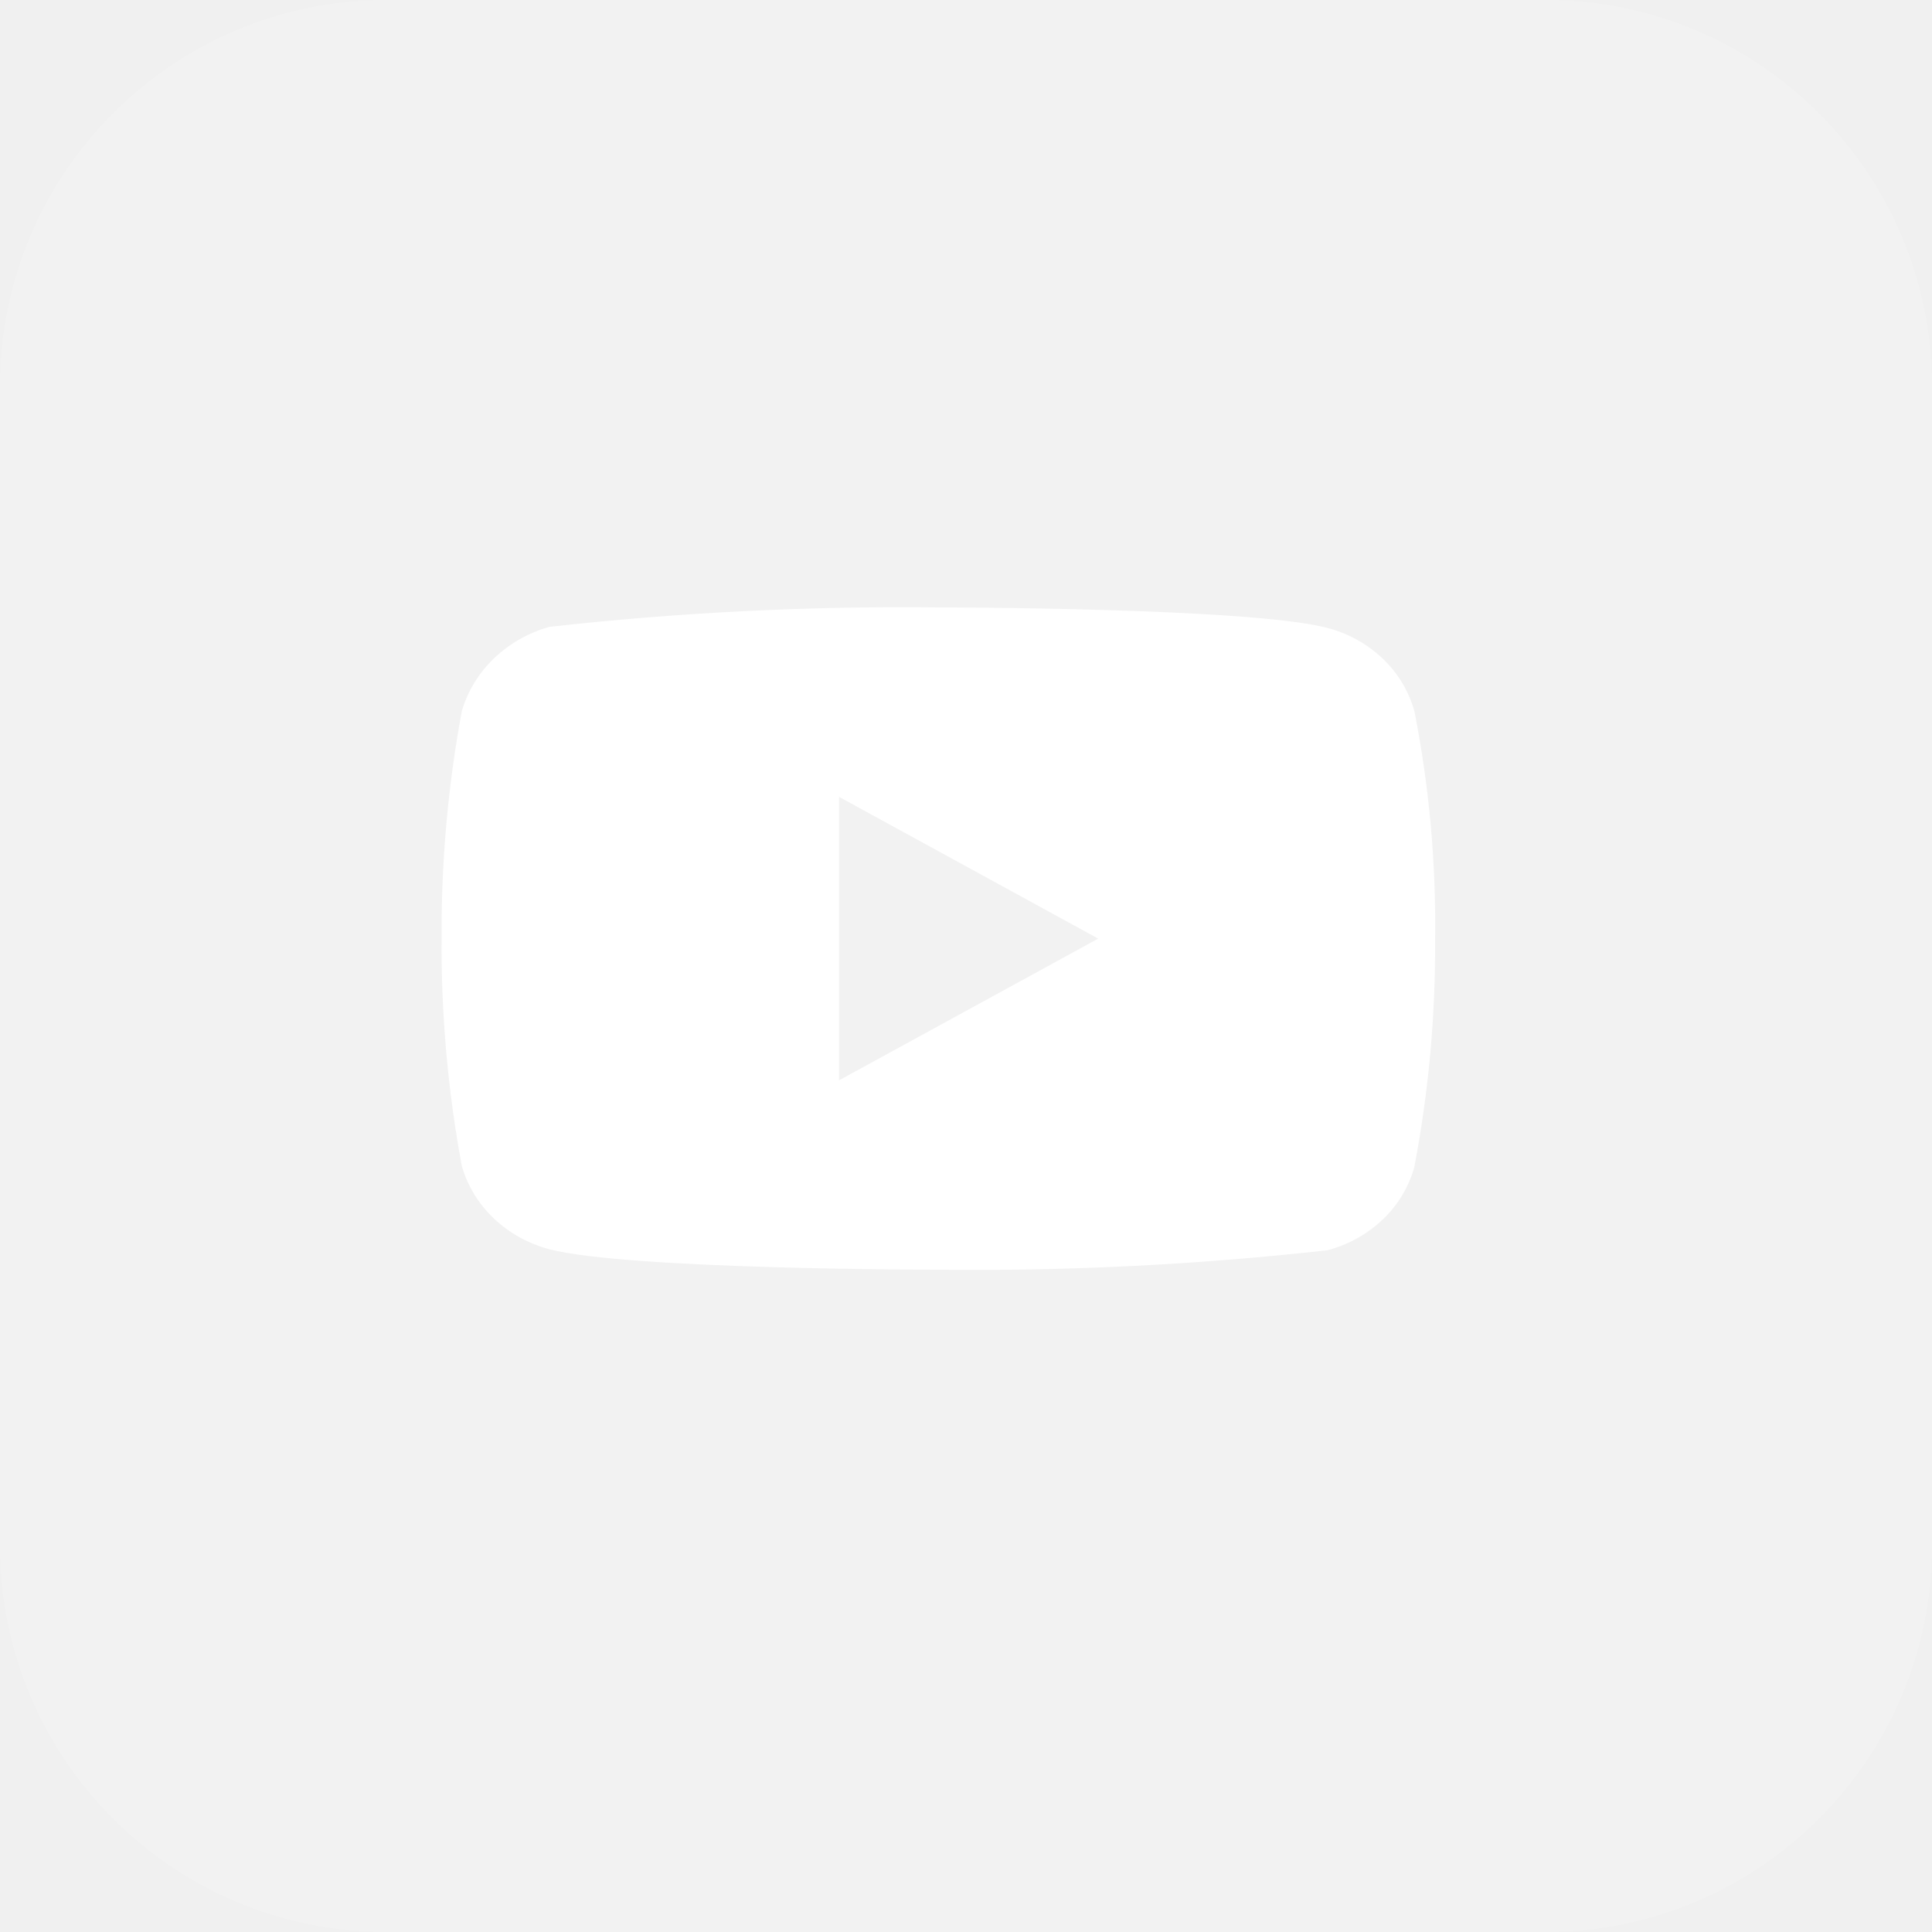
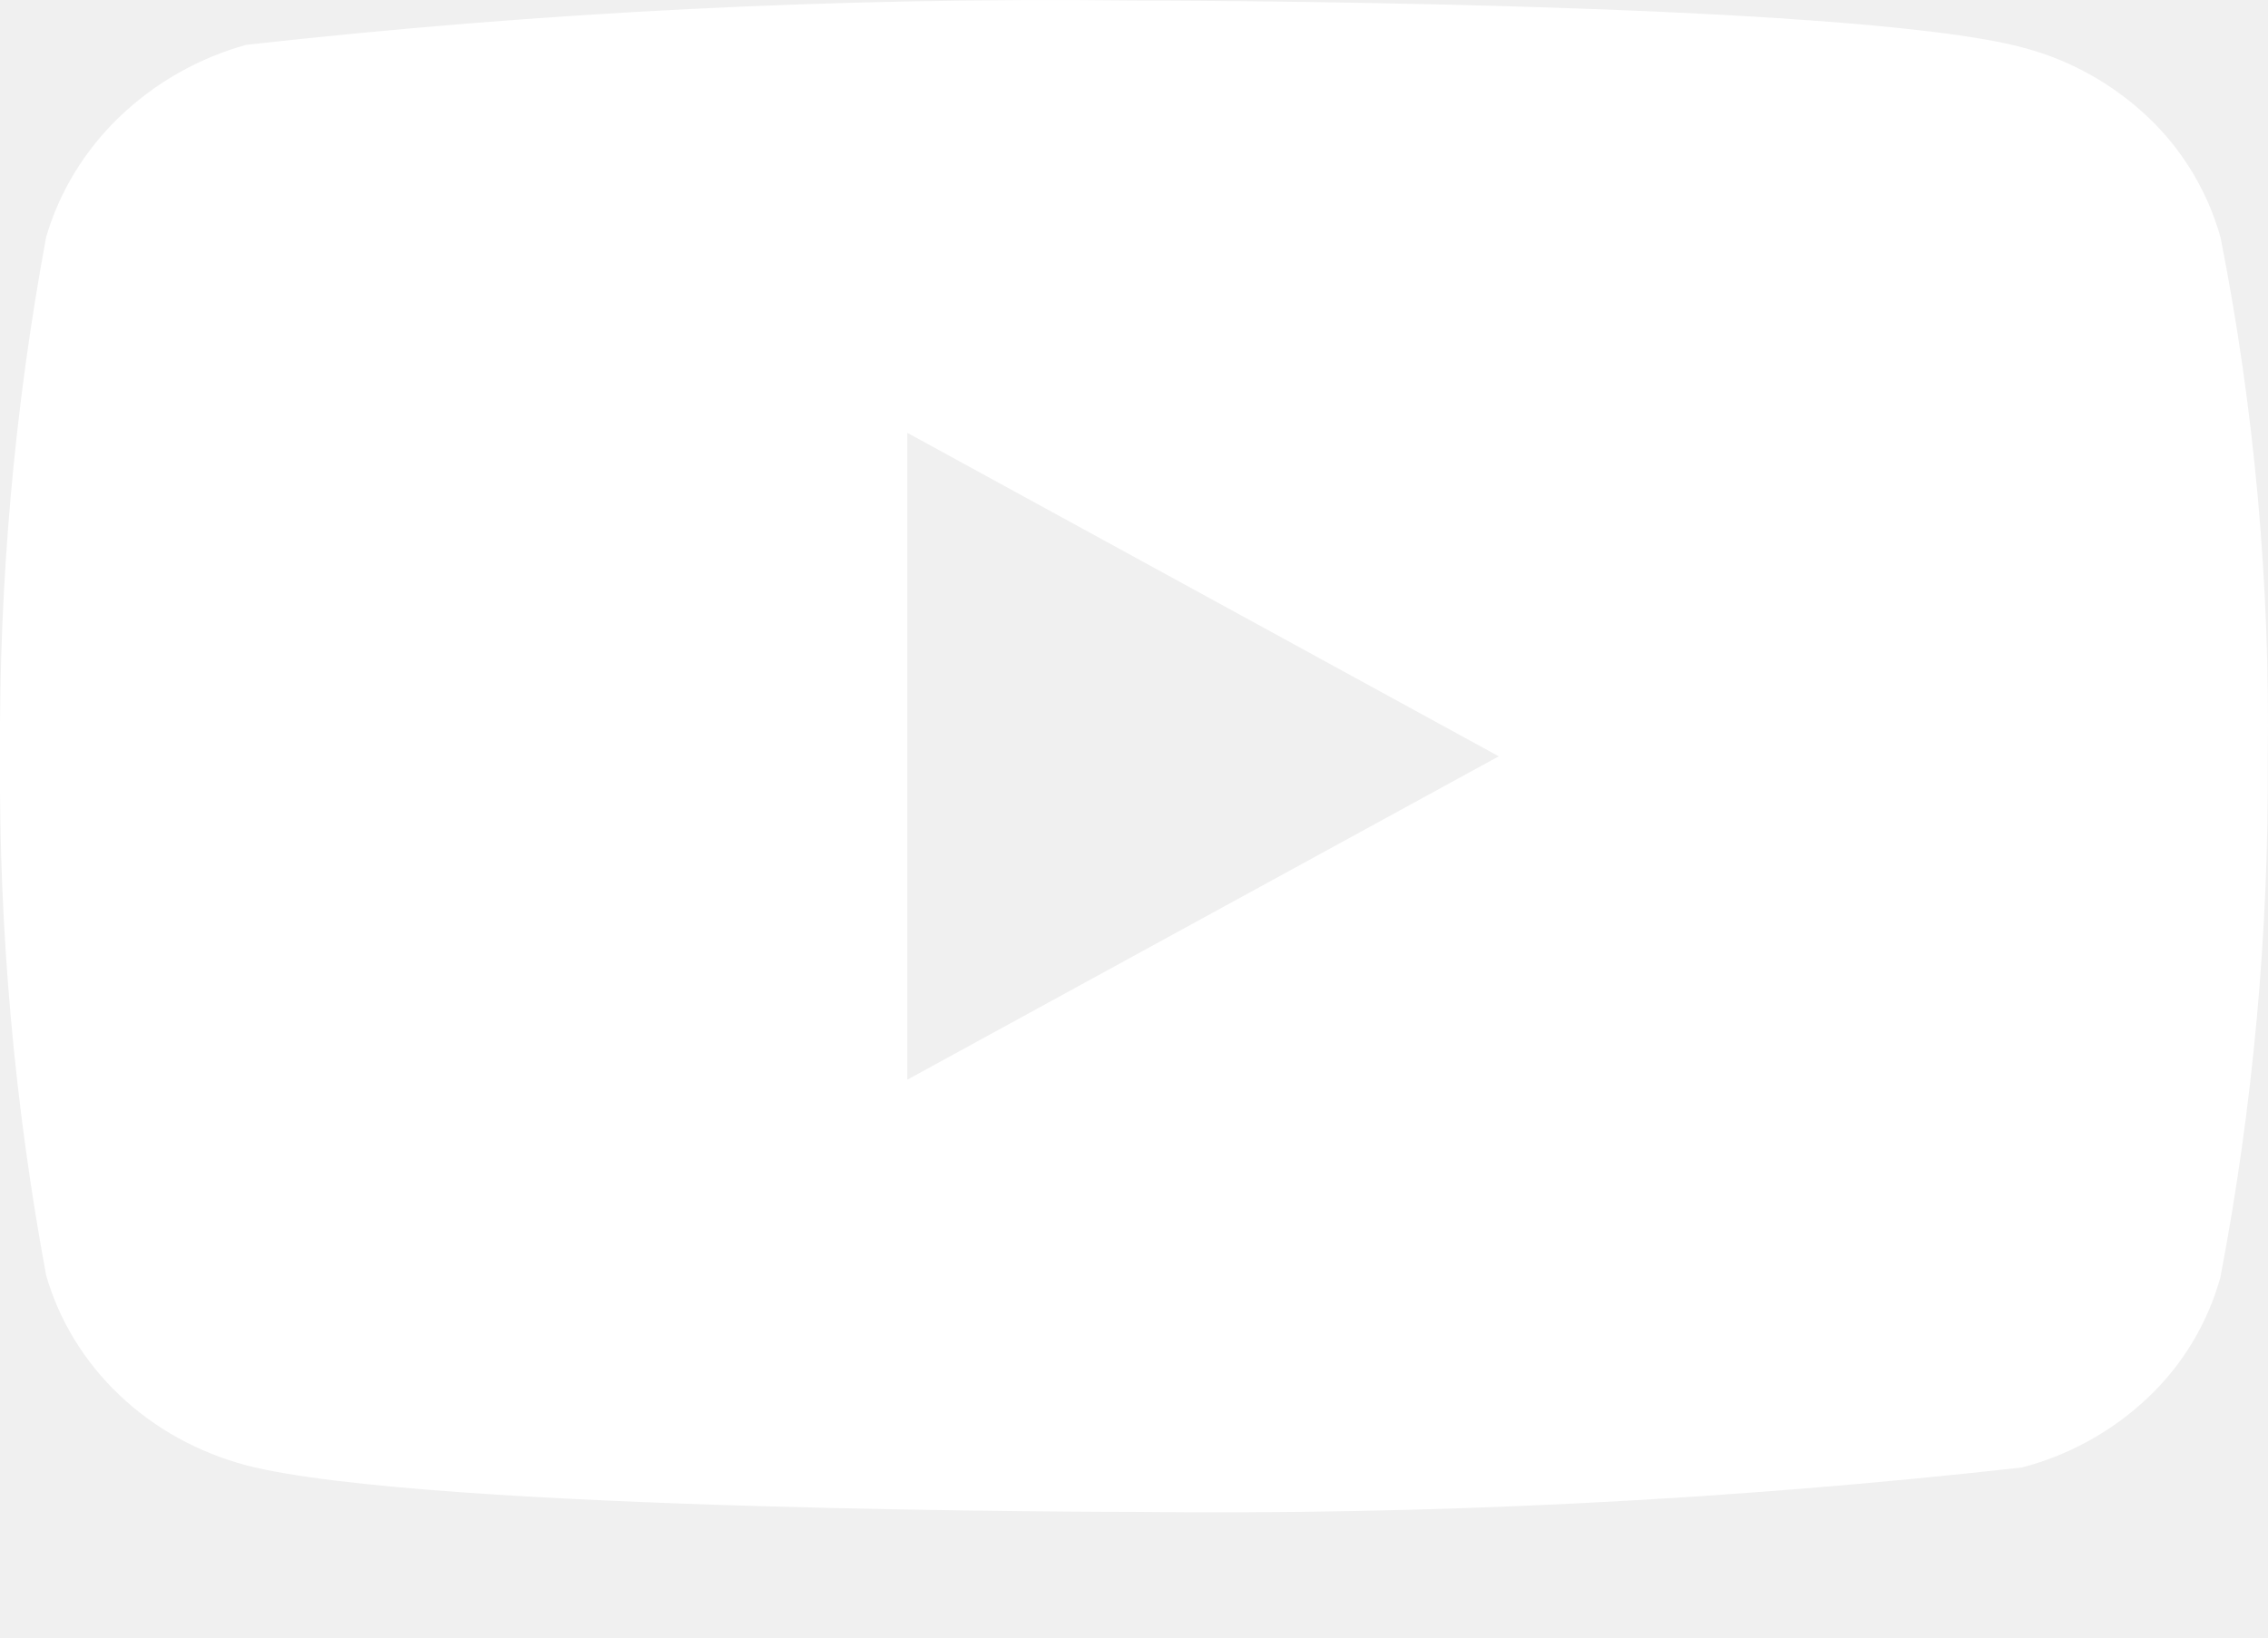
- <svg xmlns="http://www.w3.org/2000/svg" width="35" height="35" viewBox="0 0 35 35" fill="none">
-   <rect width="35" height="35" rx="7" fill="white" fill-opacity="0.15" />
-   <path d="M25.623 12.884C25.521 12.52 25.323 12.191 25.049 11.931C24.767 11.664 24.422 11.472 24.045 11.375C22.637 11.004 16.995 11.004 16.995 11.004C14.643 10.977 12.291 11.095 9.953 11.356C9.577 11.461 9.232 11.656 8.95 11.926C8.672 12.193 8.471 12.522 8.366 12.883C8.114 14.242 7.992 15.621 8 17.003C7.991 18.384 8.114 19.762 8.366 21.123C8.469 21.482 8.669 21.81 8.948 22.075C9.226 22.339 9.572 22.53 9.953 22.632C11.38 23.002 16.995 23.002 16.995 23.002C19.35 23.029 21.704 22.911 24.045 22.65C24.422 22.552 24.767 22.361 25.049 22.093C25.323 21.834 25.521 21.504 25.622 21.141C25.881 19.783 26.007 18.403 25.998 17.02C26.017 15.632 25.892 14.245 25.623 12.883V12.884ZM15.201 19.571V14.436L19.895 17.004L15.201 19.571Z" fill="white" />
+ <svg xmlns="http://www.w3.org/2000/svg" width="18" height="13" viewBox="0 0 18 13" fill="none">
+   <path d="M17.623 1.884C17.521 1.52 17.323 1.191 17.049 0.931C16.767 0.664 16.422 0.472 16.045 0.375C14.637 0.004 8.995 0.004 8.995 0.004C6.643 -0.023 4.291 0.095 1.953 0.356C1.577 0.461 1.232 0.656 0.95 0.926C0.672 1.193 0.471 1.522 0.366 1.883C0.114 3.242 -0.008 4.621 0 6.003C-0.009 7.383 0.114 8.763 0.366 10.123C0.469 10.482 0.669 10.81 0.948 11.075C1.226 11.339 1.572 11.53 1.953 11.632C3.38 12.002 8.995 12.002 8.995 12.002C11.35 12.029 13.704 11.911 16.045 11.65C16.422 11.552 16.767 11.361 17.049 11.093C17.323 10.834 17.521 10.504 17.622 10.141C17.881 8.783 18.007 7.403 17.998 6.02C18.017 4.632 17.892 3.245 17.623 1.883V1.884ZM7.201 8.571V3.436L11.895 6.004L7.201 8.571Z" fill="white" />
</svg>
